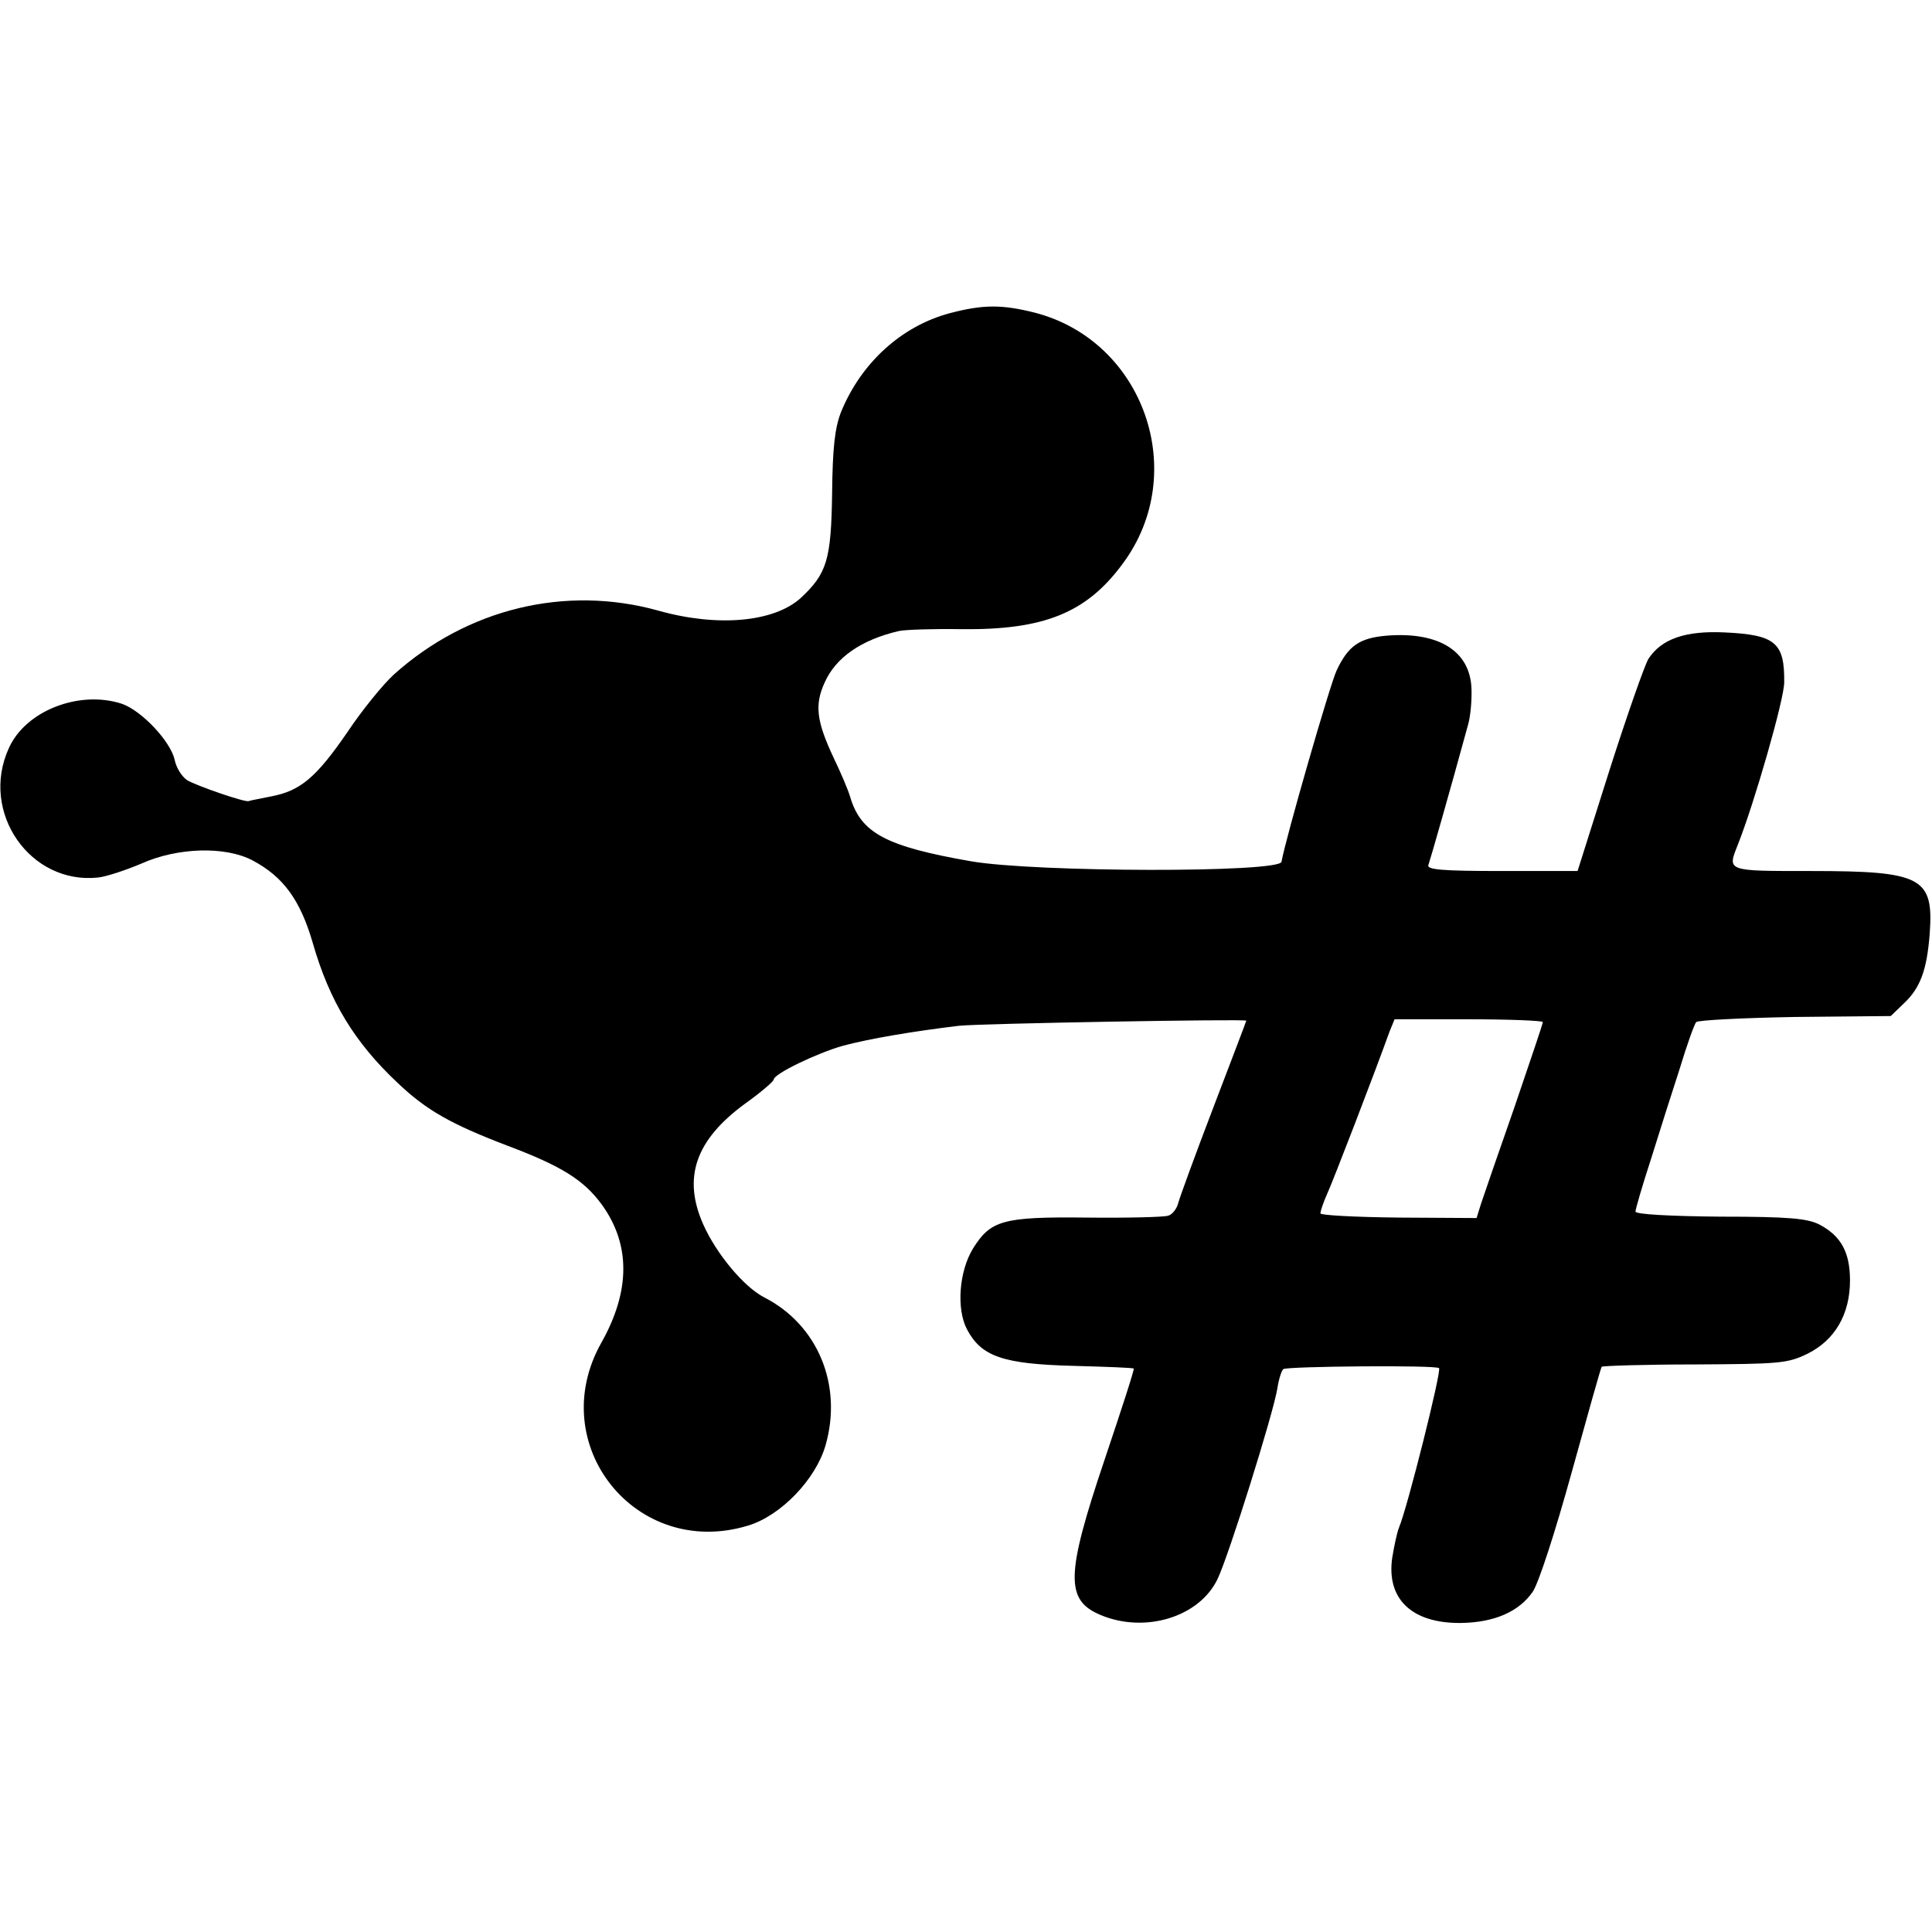
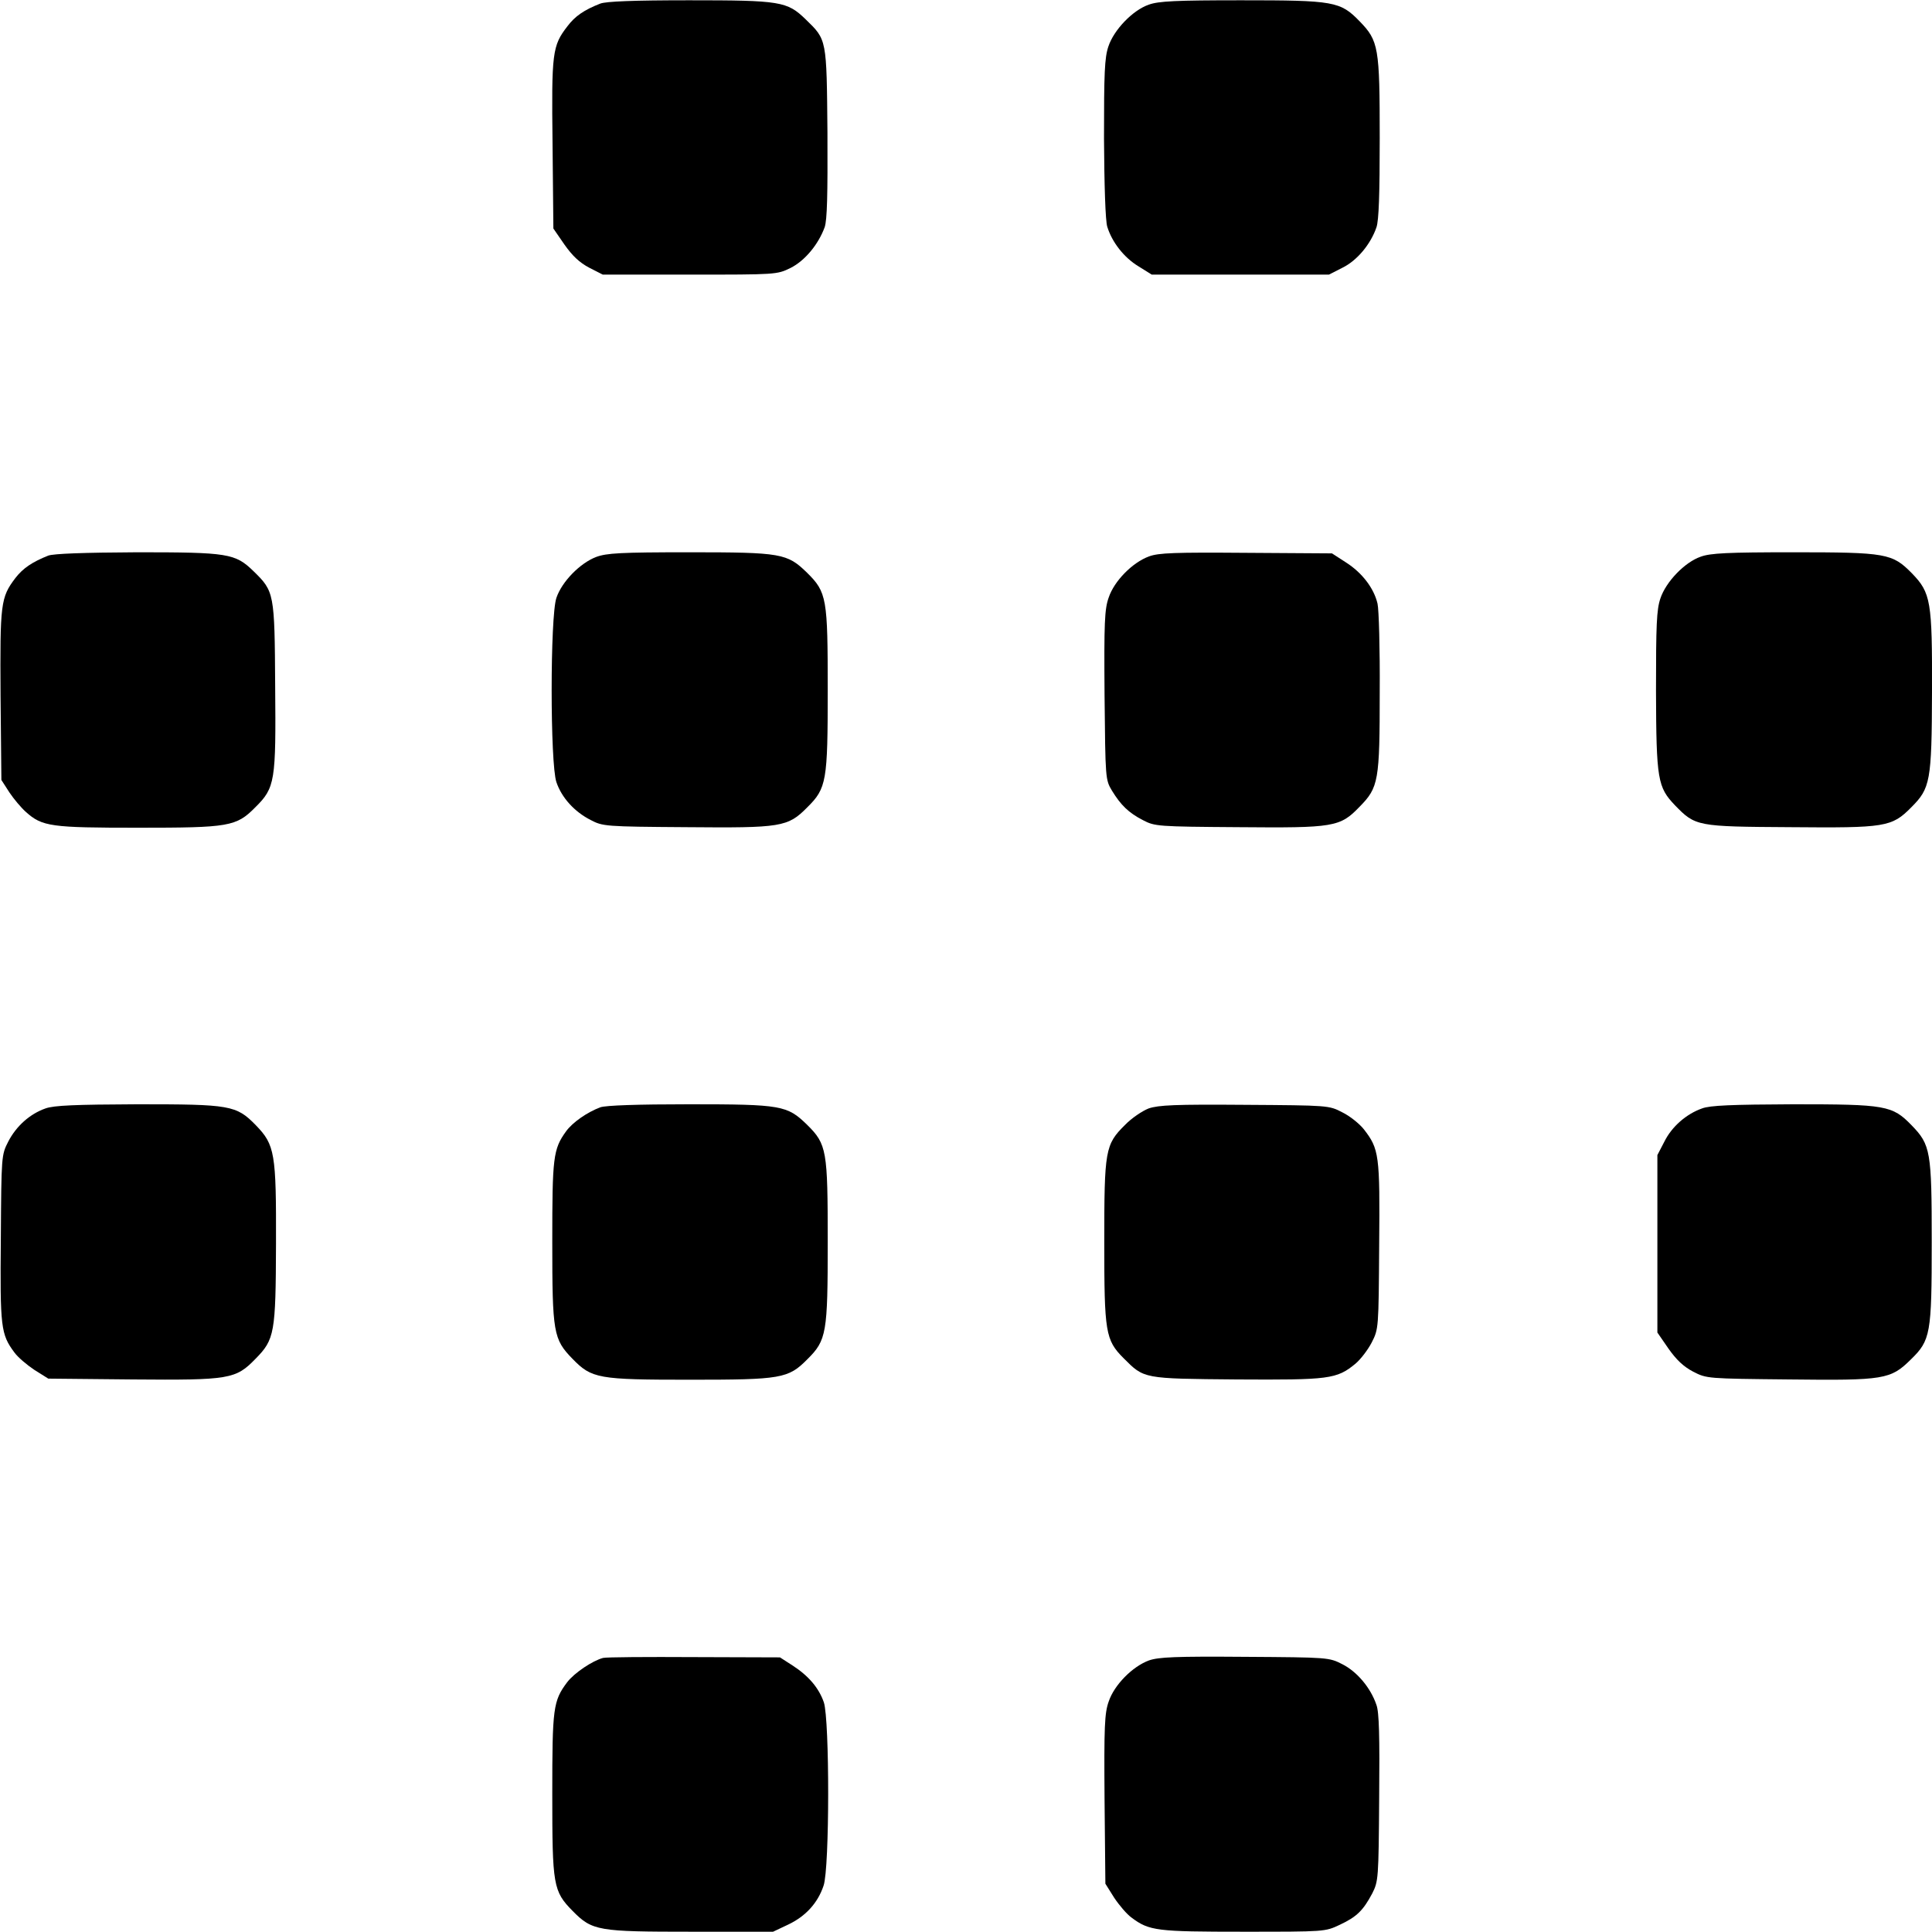
- <svg xmlns="http://www.w3.org/2000/svg" version="1.0" width="417pt" height="417pt" viewBox="0 0 417 417" preserveAspectRatio="xMidYMid meet">
-   <g transform="translate(0,417) scale(0.1,-0.1)" fill="#000000" stroke="none">
-     <path d="M2050 3494 c-105 -28 -192 -108 -235 -214 -13 -34 -18 -76 -19 -175 -2 -143 -11 -173 -68 -226 -58 -52 -179 -63 -307 -27 -201 56 -413 4 -571 -138 -23 -21 -68 -76 -100 -124 -68 -99 -102 -127 -165 -139 -25 -5 -46 -9 -48 -10 -6 -4 -113 33 -133 45 -12 8 -24 28 -27 44 -9 40 -71 106 -114 121 -92 30 -208 -15 -244 -96 -63 -138 46 -295 193 -279 18 2 60 16 93 30 78 35 181 38 240 7 66 -35 103 -85 130 -178 36 -126 91 -216 184 -303 61 -58 114 -88 234 -134 120 -45 167 -75 206 -128 62 -86 62 -186 -1 -298 -124 -220 75 -468 316 -395 71 21 147 100 168 174 37 130 -17 260 -133 319 -44 23 -103 94 -131 157 -45 101 -17 182 89 260 35 25 63 49 63 53 0 12 93 57 150 73 56 15 150 31 250 43 48 5 620 15 620 11 0 -1 -32 -85 -71 -187 -39 -102 -73 -195 -76 -207 -3 -12 -13 -25 -22 -27 -9 -3 -88 -5 -176 -4 -181 2 -207 -6 -245 -67 -30 -49 -36 -130 -13 -174 31 -59 78 -75 228 -79 71 -2 131 -4 132 -6 2 -1 -27 -90 -63 -197 -84 -249 -85 -303 -8 -335 96 -40 213 -4 252 78 24 50 120 356 129 411 3 20 9 39 13 42 10 6 330 9 336 2 6 -5 -68 -300 -86 -343 -5 -12 -11 -42 -15 -66 -13 -89 42 -142 148 -141 72 1 125 24 155 67 13 19 48 127 84 257 34 123 63 226 65 229 2 2 93 5 201 5 182 1 200 2 243 23 59 29 92 85 92 158 0 61 -19 96 -66 121 -26 13 -64 17 -214 17 -109 1 -183 5 -183 11 0 5 15 57 34 115 18 58 46 146 62 195 15 50 31 94 35 99 4 4 100 9 213 11 l207 2 29 28 c35 33 49 72 55 149 9 122 -16 136 -255 136 -185 0 -182 -1 -159 57 36 91 100 314 100 350 1 86 -19 103 -129 108 -84 4 -136 -14 -164 -57 -8 -13 -46 -121 -84 -240 l-69 -218 -164 0 c-129 0 -162 3 -158 13 4 11 45 154 86 304 5 18 8 52 7 77 -3 81 -71 123 -183 114 -59 -5 -83 -22 -108 -75 -14 -29 -111 -366 -119 -413 -4 -24 -531 -23 -670 1 -184 32 -238 61 -261 139 -4 14 -20 52 -36 85 -37 79 -41 114 -19 162 24 54 79 92 160 111 14 3 75 5 135 4 178 -2 270 35 348 141 146 196 46 481 -189 542 -71 18 -112 18 -184 -1z m1280 -1530 c0 -4 -28 -86 -61 -183 -34 -97 -66 -190 -72 -208 l-10 -32 -169 1 c-92 1 -168 5 -168 9 0 5 6 23 14 41 13 28 103 262 135 351 l11 27 160 0 c88 0 160 -3 160 -6z" />
+ <svg xmlns="http://www.w3.org/2000/svg" version="1.0" width="700pt" height="700pt" viewBox="0 0 700 700" preserveAspectRatio="xMidYMid meet">
+   <g transform="translate(0,700) scale(0.1,-0.1)" fill="#000000" stroke="none">
+     <path d="M2175 6987 c-59 -23 -92 -46 -119 -82 -55 -71 -58 -95 -54 -428 l3 -305 40 -58 c29 -41 54 -65 90 -84 l49 -25 316 0 c312 0 315 0 364 24 52 26 101 85 124 148 9 27 11 117 10 342 -3 343 -2 336 -79 411 -67 65 -91 69 -422 69 -202 0 -301 -4 -322 -12z" />
+     <path d="M4162 6983 c-58 -20 -126 -91 -146 -151 -14 -41 -16 -97 -16 -334 1 -167 5 -300 12 -320 17 -55 60 -111 113 -143 l48 -30 321 0 321 0 49 25 c53 26 102 85 123 146 9 25 12 123 12 324 0 329 -4 352 -73 423 -70 72 -92 76 -429 76 -236 0 -300 -3 -335 -16z" />
+     <path d="M175 4987 c-58 -23 -92 -46 -119 -81 -54 -71 -56 -92 -54 -426 l3 -306 29 -45 c16 -24 43 -56 60 -71 59 -53 91 -57 406 -57 330 0 356 4 425 74 72 71 75 94 72 439 -2 338 -3 343 -79 417 -66 64 -92 68 -421 68 -196 -1 -302 -5 -322 -12z" />
+     <path d="M2160 4982 c-58 -22 -124 -89 -144 -148 -23 -67 -23 -601 0 -668 19 -56 65 -107 124 -137 44 -23 52 -24 346 -26 345 -3 368 0 439 72 70 69 74 95 74 425 0 332 -3 354 -75 425 -72 70 -92 74 -427 74 -250 0 -299 -3 -337 -17z" />
+     <path d="M4163 4984 c-60 -22 -126 -89 -146 -149 -15 -42 -17 -91 -15 -355 3 -302 3 -305 27 -345 32 -52 60 -80 113 -107 42 -22 53 -23 344 -25 347 -3 369 0 440 74 69 70 73 93 73 416 1 155 -3 299 -8 320 -13 56 -56 112 -114 149 l-51 33 -311 2 c-258 2 -317 0 -352 -13z" />
+     <path d="M6162 4983 c-58 -20 -126 -91 -146 -151 -14 -41 -16 -97 -16 -335 1 -323 6 -349 69 -415 74 -76 79 -77 417 -79 345 -3 368 0 439 72 69 69 74 94 75 418 1 329 -4 359 -73 430 -71 72 -92 76 -430 76 -236 0 -300 -3 -335 -16z" />
+     <path d="M165 2984 c-57 -20 -106 -64 -135 -120 -25 -49 -25 -51 -27 -351 -3 -323 0 -347 49 -413 12 -17 45 -45 72 -63 l51 -32 305 -3 c353 -3 374 1 446 75 69 70 73 93 74 416 1 329 -4 359 -73 430 -71 73 -93 76 -430 76 -225 -1 -301 -4 -332 -15z" />
+     <path d="M2175 2988 c-48 -18 -101 -55 -124 -87 -47 -65 -50 -94 -50 -401 0 -329 4 -352 73 -423 70 -72 93 -76 426 -76 330 0 356 4 425 74 70 69 74 95 74 425 0 332 -3 354 -75 425 -72 70 -92 74 -427 74 -186 0 -303 -4 -322 -11z" />
+     <path d="M4162 2984 c-23 -9 -62 -35 -86 -60 -72 -71 -75 -92 -75 -424 0 -327 4 -355 70 -421 75 -75 69 -74 410 -77 335 -2 362 1 430 57 19 16 45 50 59 77 25 49 25 51 27 350 3 331 0 351 -56 423 -16 20 -51 48 -78 61 -48 25 -50 25 -353 27 -253 2 -312 -1 -348 -13z" />
+     <path d="M6167 2984 c-57 -20 -110 -66 -137 -121 l-25 -48 0 -322 0 -321 40 -58 c29 -41 54 -65 90 -84 49 -25 50 -25 348 -28 344 -4 367 0 440 72 72 70 76 93 76 426 0 329 -4 352 -73 423 -70 72 -93 76 -429 76 -223 -1 -301 -4 -330 -15z" />
+     <path d="M2185 993 c-38 -10 -104 -54 -130 -88 -51 -68 -54 -93 -54 -405 0 -331 3 -352 74 -424 71 -72 92 -75 431 -75 l295 0 55 26 c63 30 107 78 128 141 22 63 22 600 1 664 -18 52 -55 96 -114 134 l-45 29 -310 1 c-171 1 -320 0 -331 -3z" />
+     <path d="M4163 984 c-60 -22 -126 -89 -146 -149 -15 -42 -17 -91 -15 -355 l3 -305 32 -51 c18 -27 46 -60 63 -72 64 -48 91 -51 406 -51 295 0 295 0 348 25 62 29 85 52 118 114 22 44 23 52 25 346 2 221 0 311 -10 337 -21 62 -70 120 -123 147 -49 25 -50 25 -354 27 -252 2 -312 -1 -347 -13z" />
  </g>
</svg>
